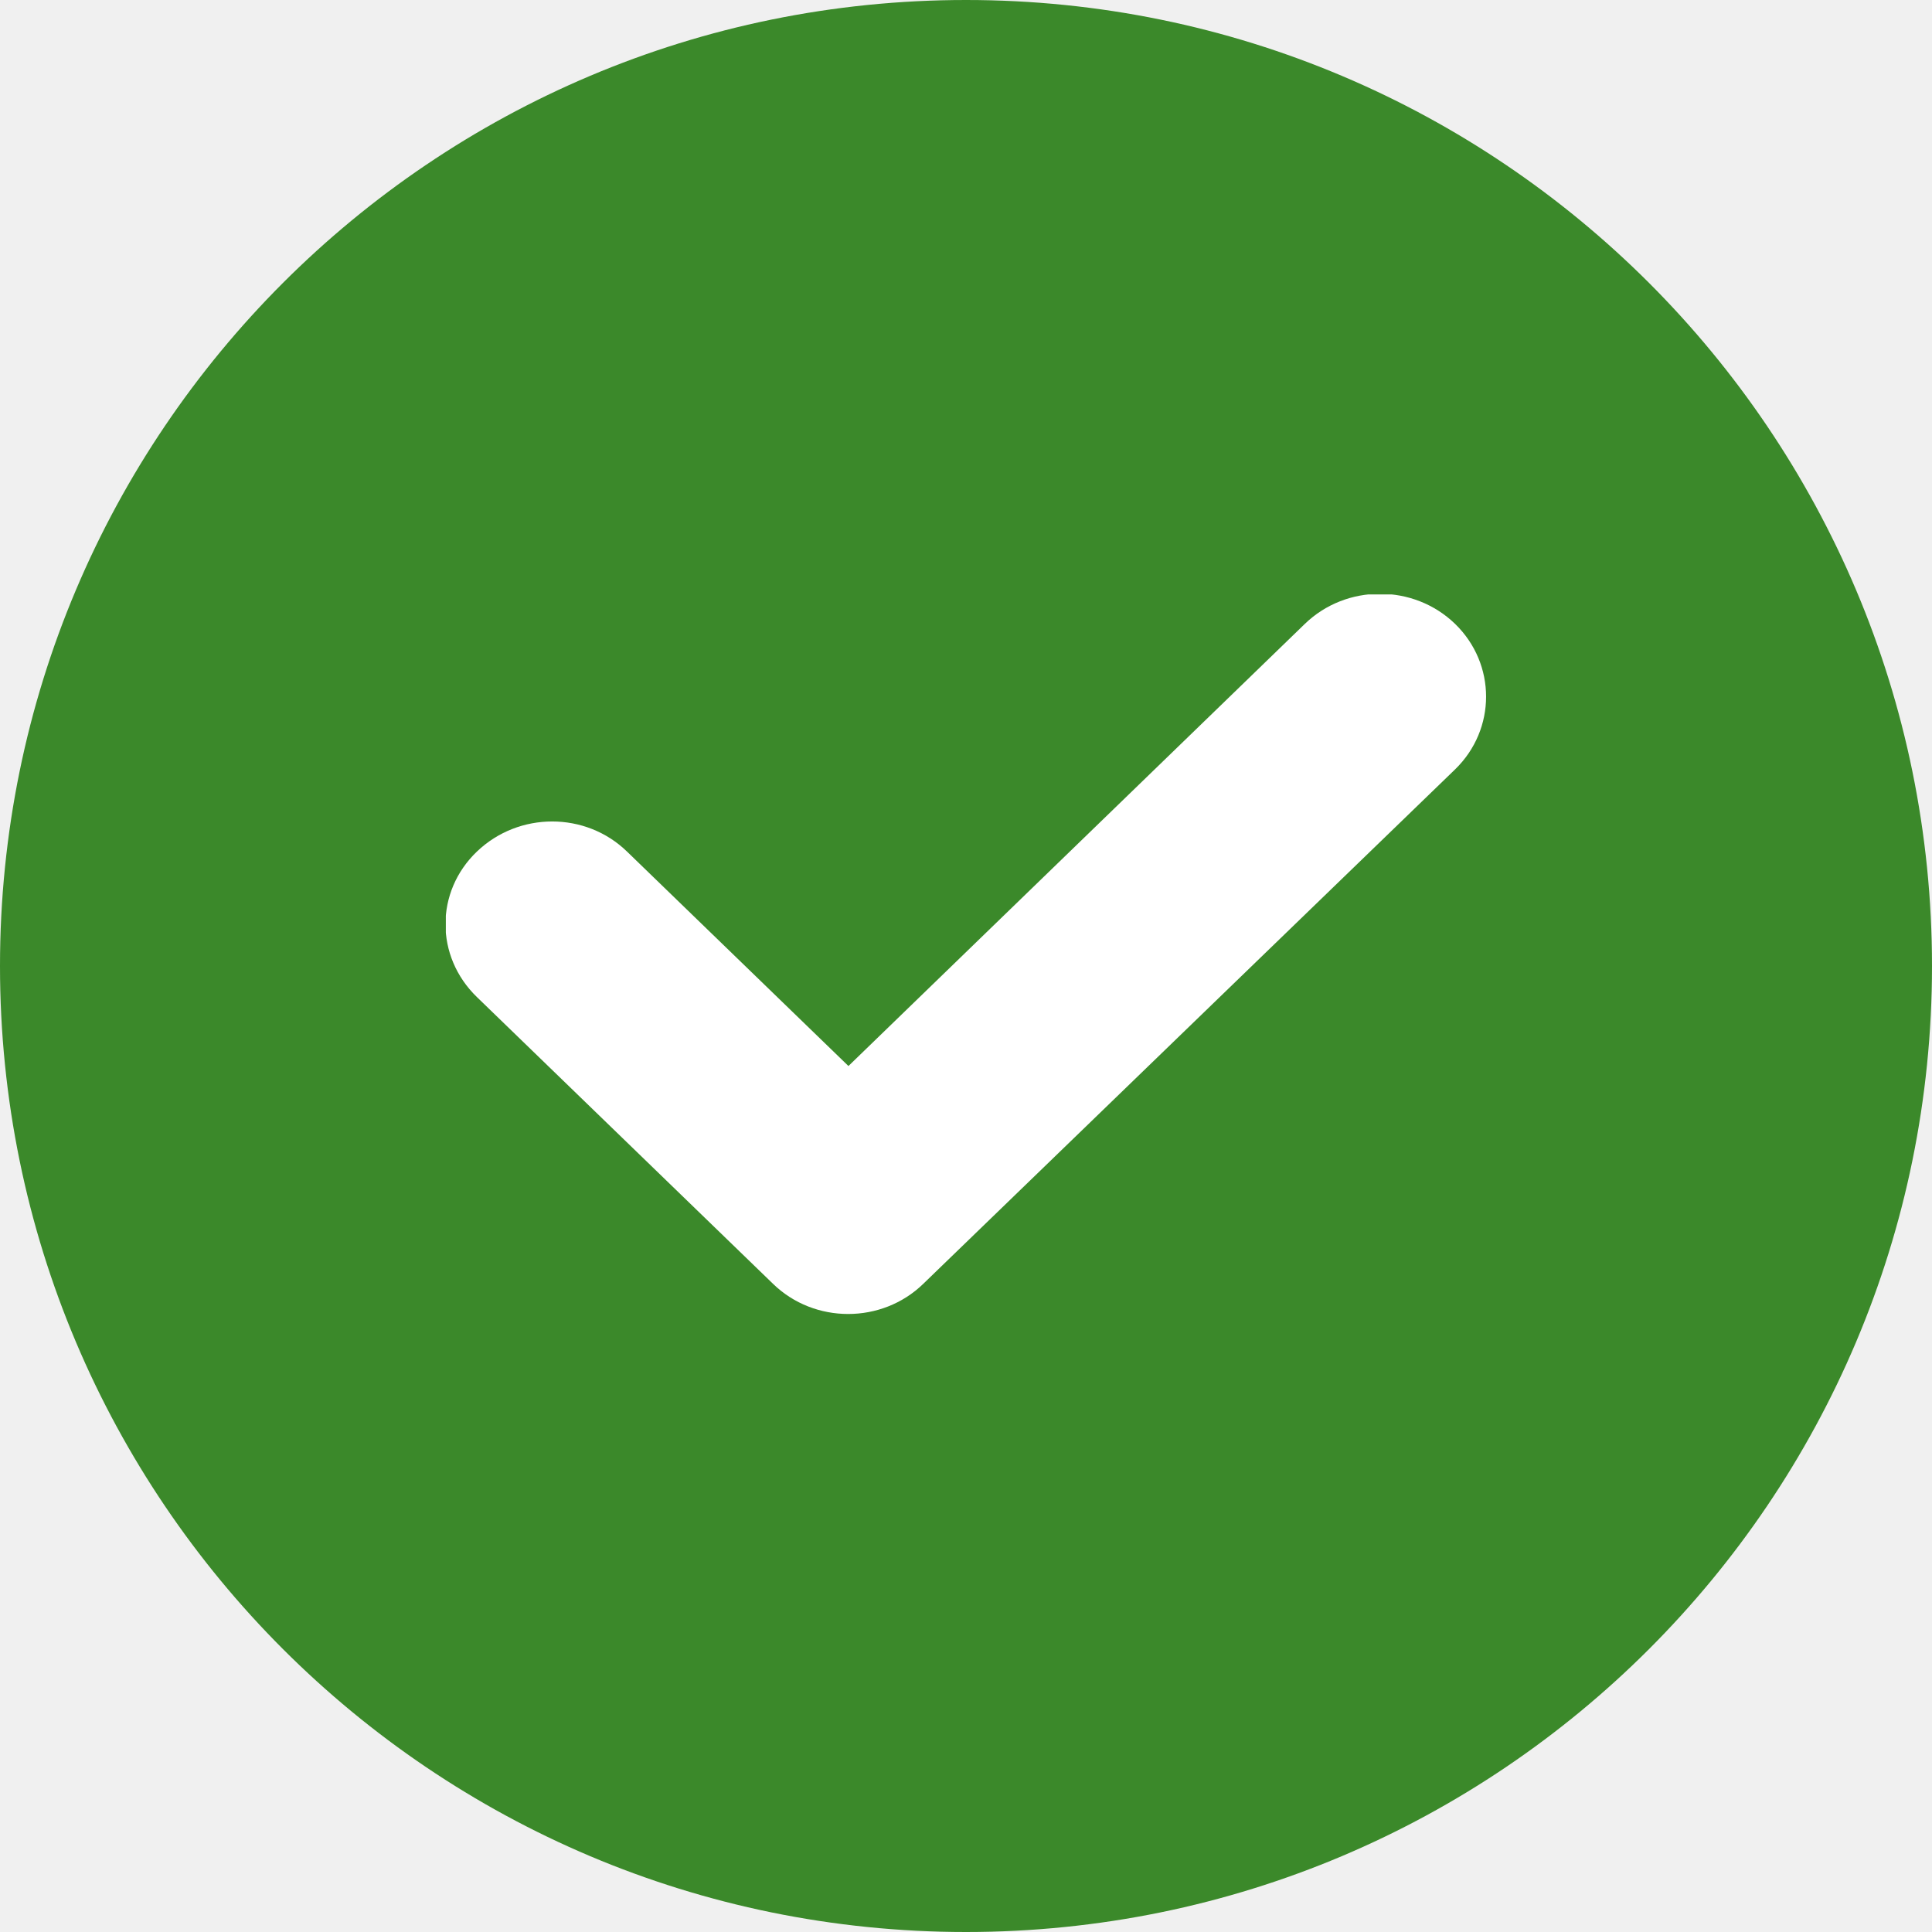
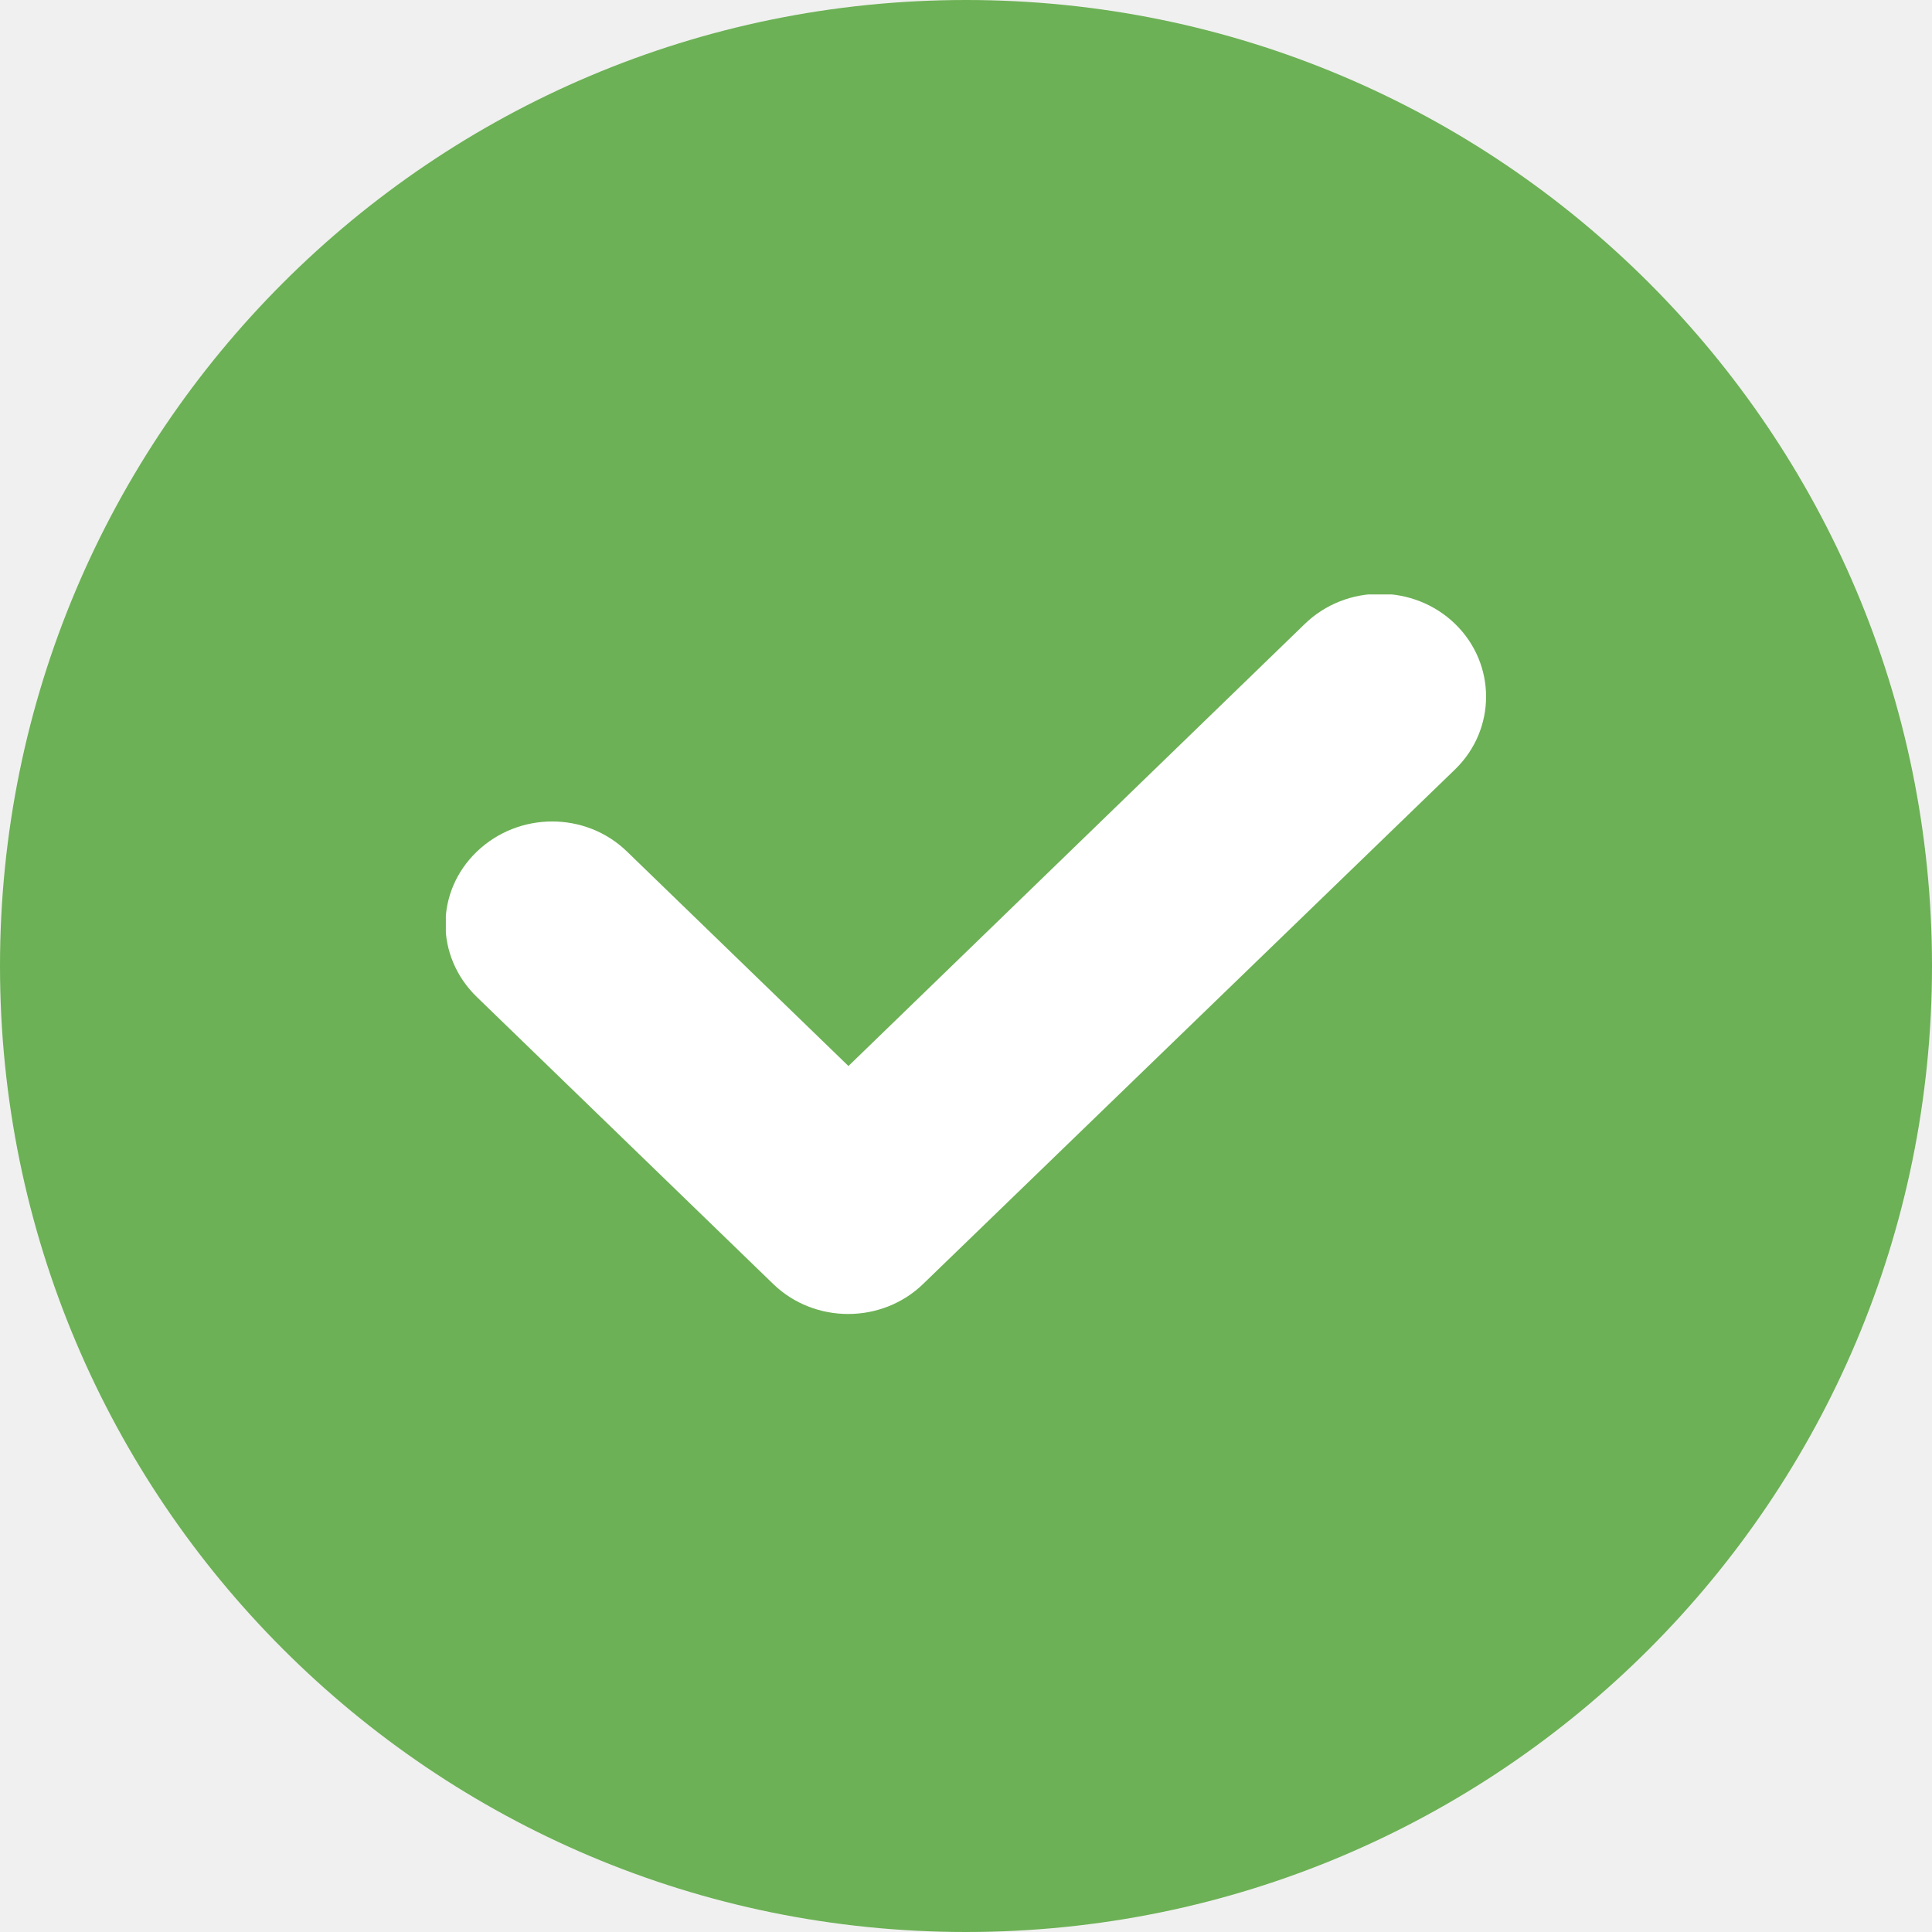
<svg xmlns="http://www.w3.org/2000/svg" width="13" height="13" viewBox="0 0 13 13" fill="none">
-   <circle cx="6.5" cy="6.5" r="6.5" fill="#3B892A" />
+   <circle cx="6.5" cy="6.5" r="6.5" fill="#6CB155" />
  <g clip-path="url(#clip0_2189_948)">
    <path d="M5.709 7.173L8.78 4.198C9.059 3.928 9.512 3.928 9.791 4.198C10.069 4.468 10.069 4.907 9.791 5.177L6.212 8.639C5.934 8.909 5.48 8.909 5.202 8.639L3.209 6.709C2.927 6.436 2.927 6 3.209 5.73C3.491 5.46 3.941 5.46 4.219 5.73L5.709 7.173Z" fill="white" />
  </g>
  <defs>
    <clipPath id="clip0_2189_948">
      <rect width="7" height="4.846" fill="white" transform="translate(3 4)" />
    </clipPath>
  </defs>
</svg>
